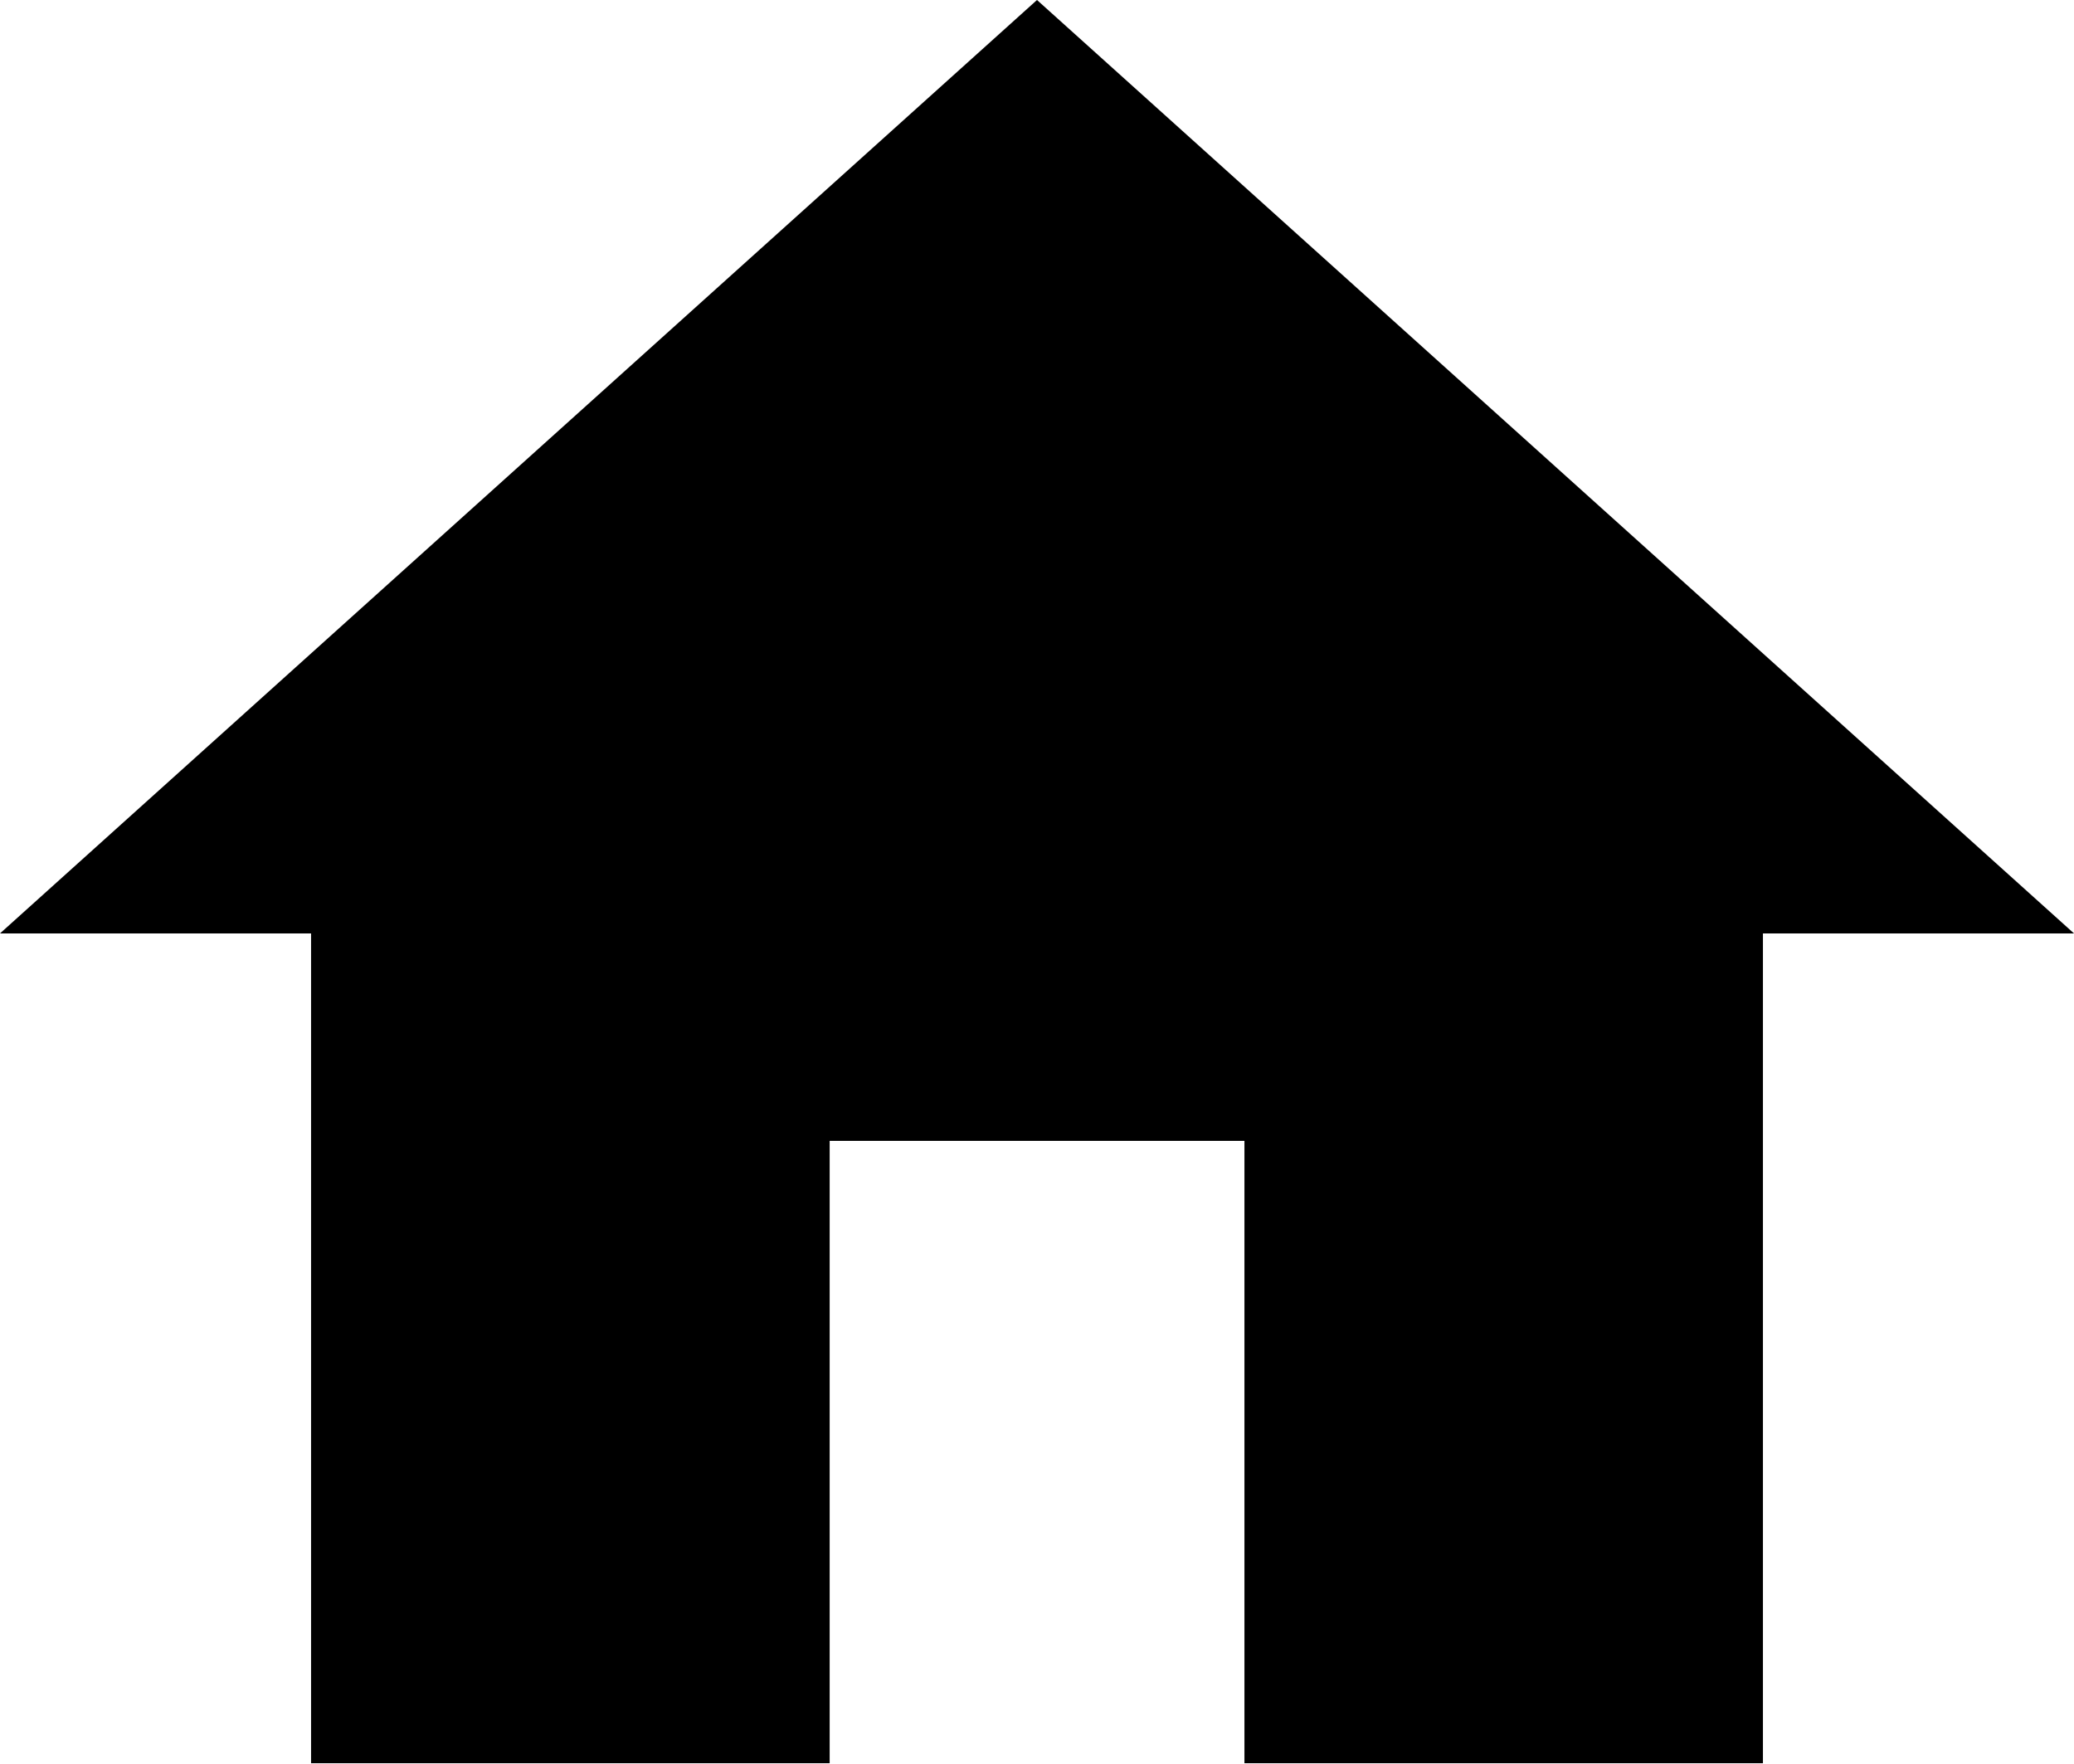
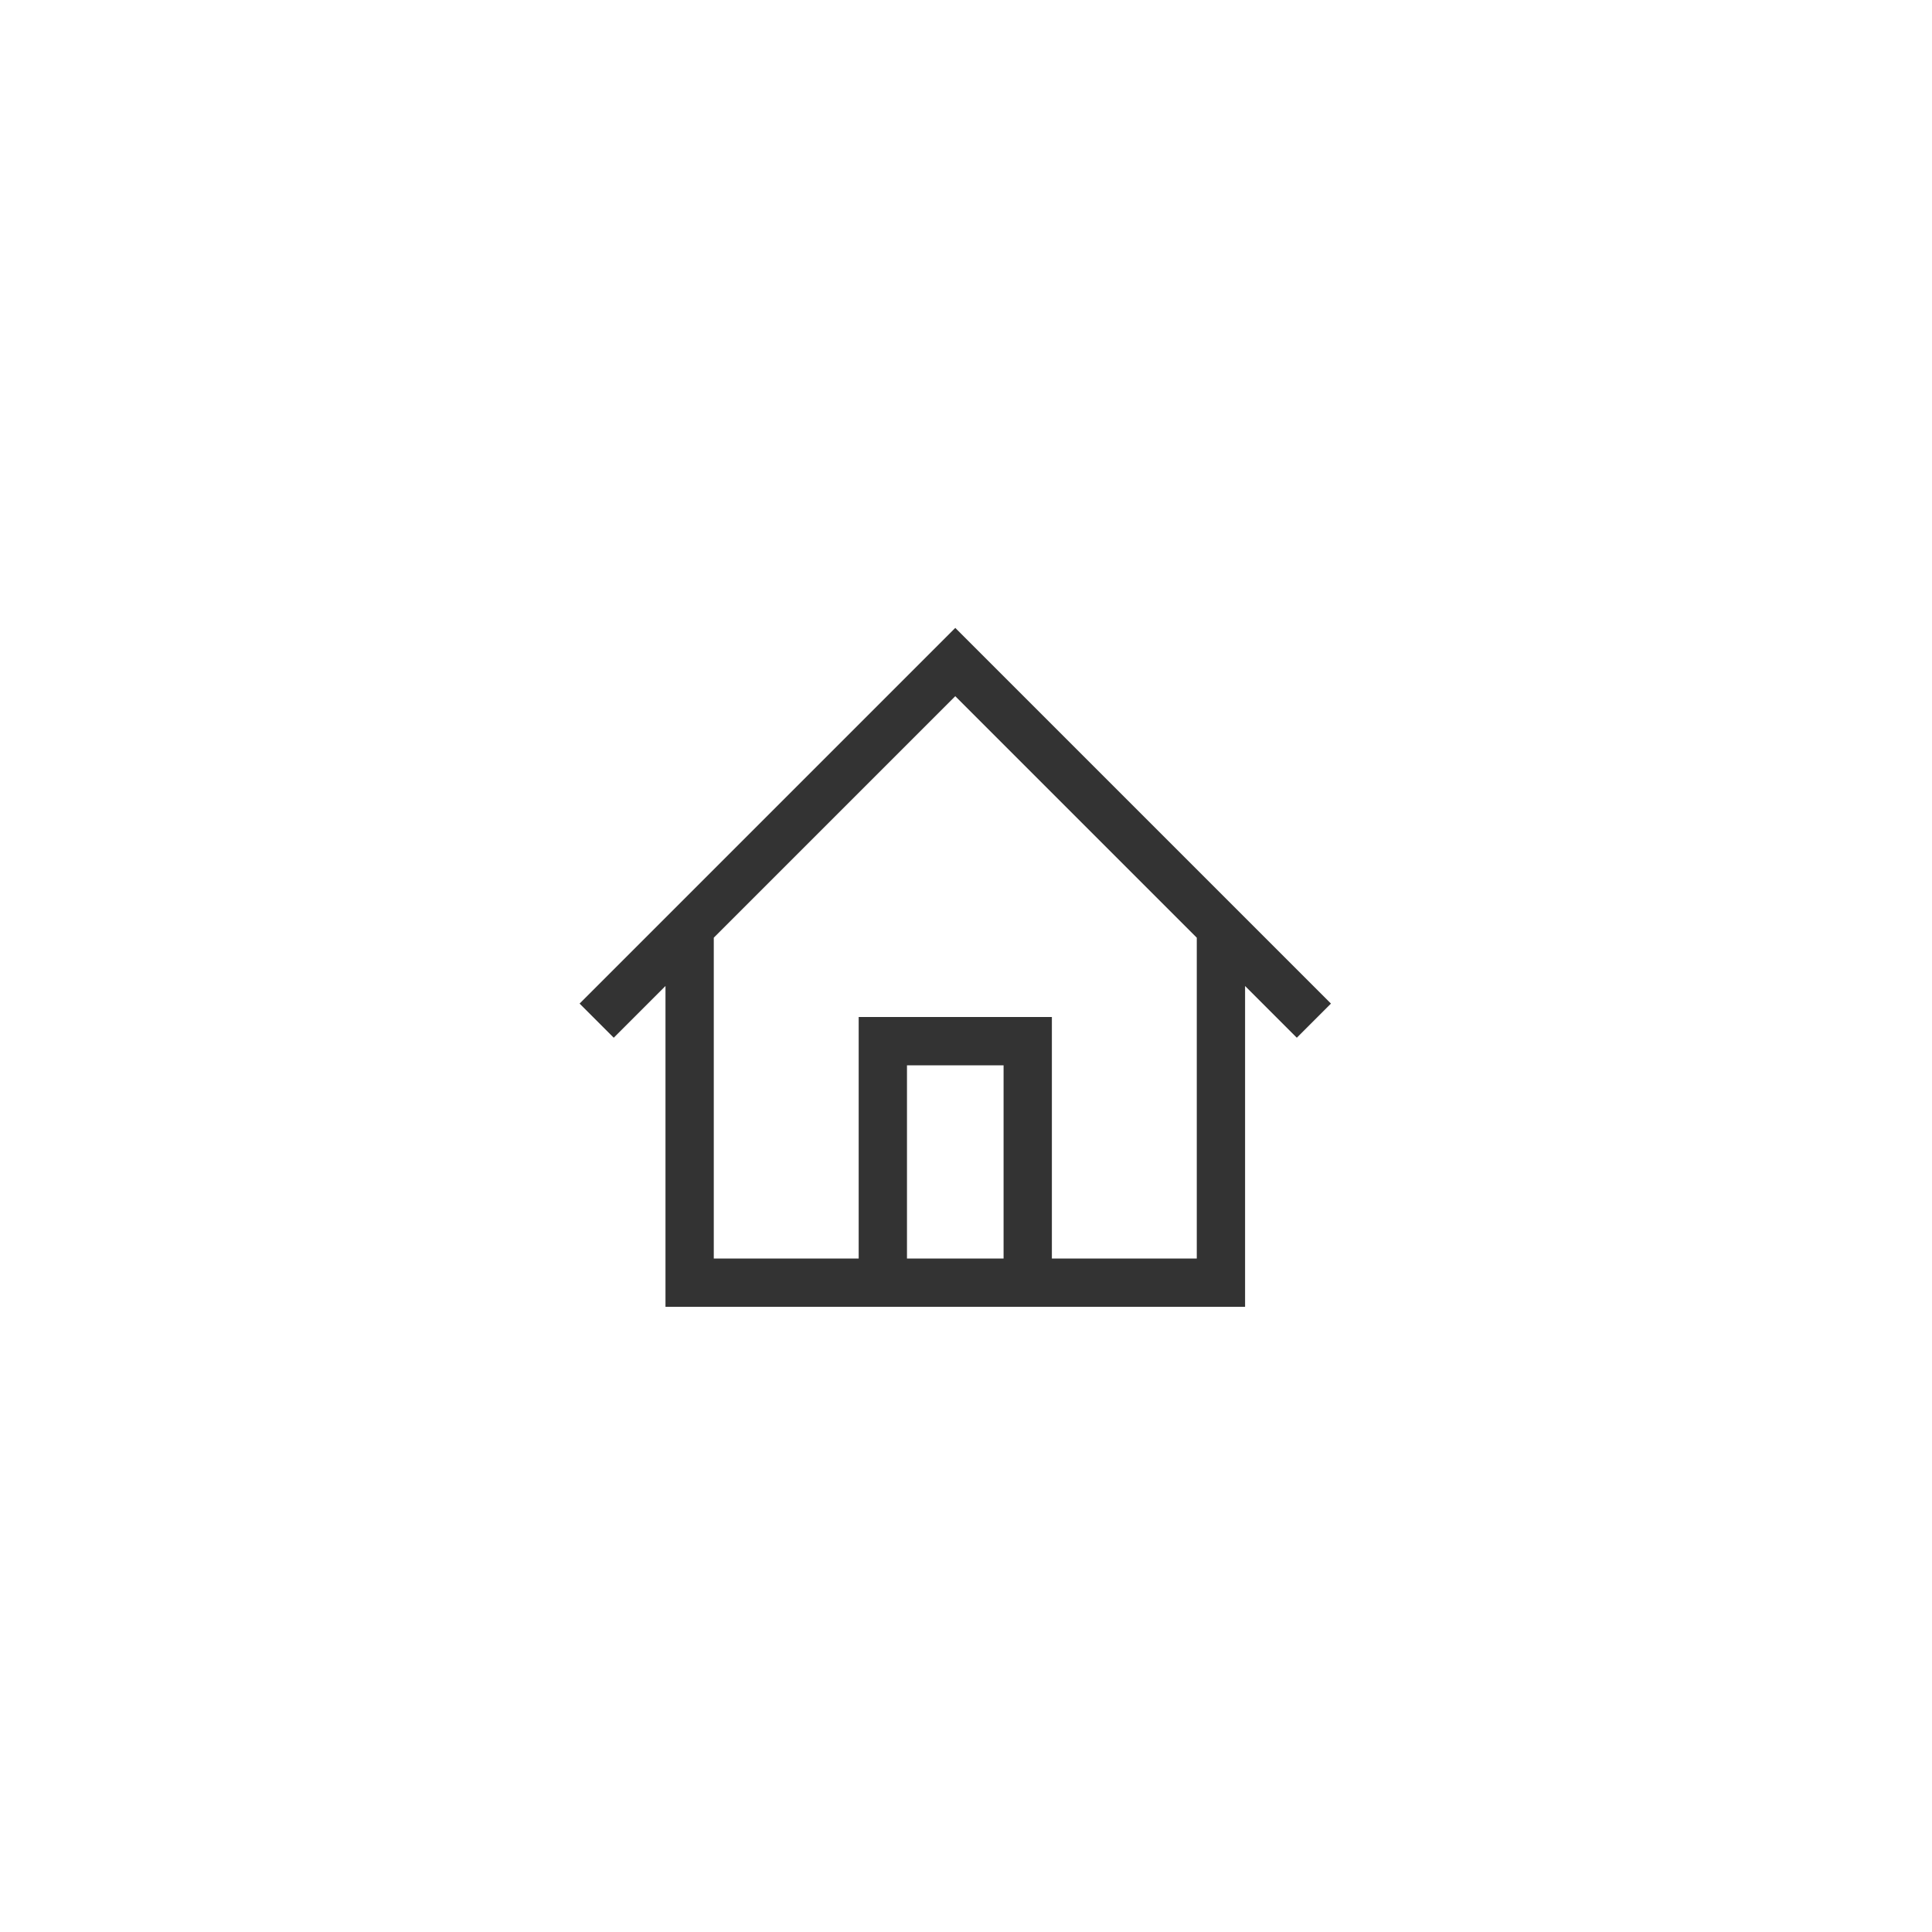
- <svg xmlns="http://www.w3.org/2000/svg" width="21.176" height="18" viewBox="0 0 21.176 18">
-   <path id="ic_home_24px" fill="#000" d="M10.471 21v-6.353h4.235V21H20v-8.471h3.176L12.588 3 2 12.529h3.176V21z" transform="translate(-2 -3)" />
+ <svg xmlns="http://www.w3.org/2000/svg" width="40" height="40" viewBox="0 0 40 40" fill="none">
+   <path fill-rule="evenodd" clip-rule="evenodd" d="M12.707 21.485L13.778 20.414V26.056V26.056V27.056H25.778V26.056V26.056V20.414L26.849 21.485L27.556 20.778L20.485 13.707L19.778 13L19.071 13.707L12 20.778L12.707 21.485ZM14.778 26.056V19.414L19.778 14.414L24.778 19.414V26.056H21.778V22.056V21.056H17.778V22.056V26.056H14.778ZM18.778 22.056V26.056H20.778V22.056H18.778Z" fill="#000" fill-opacity="0.8" />
</svg>
